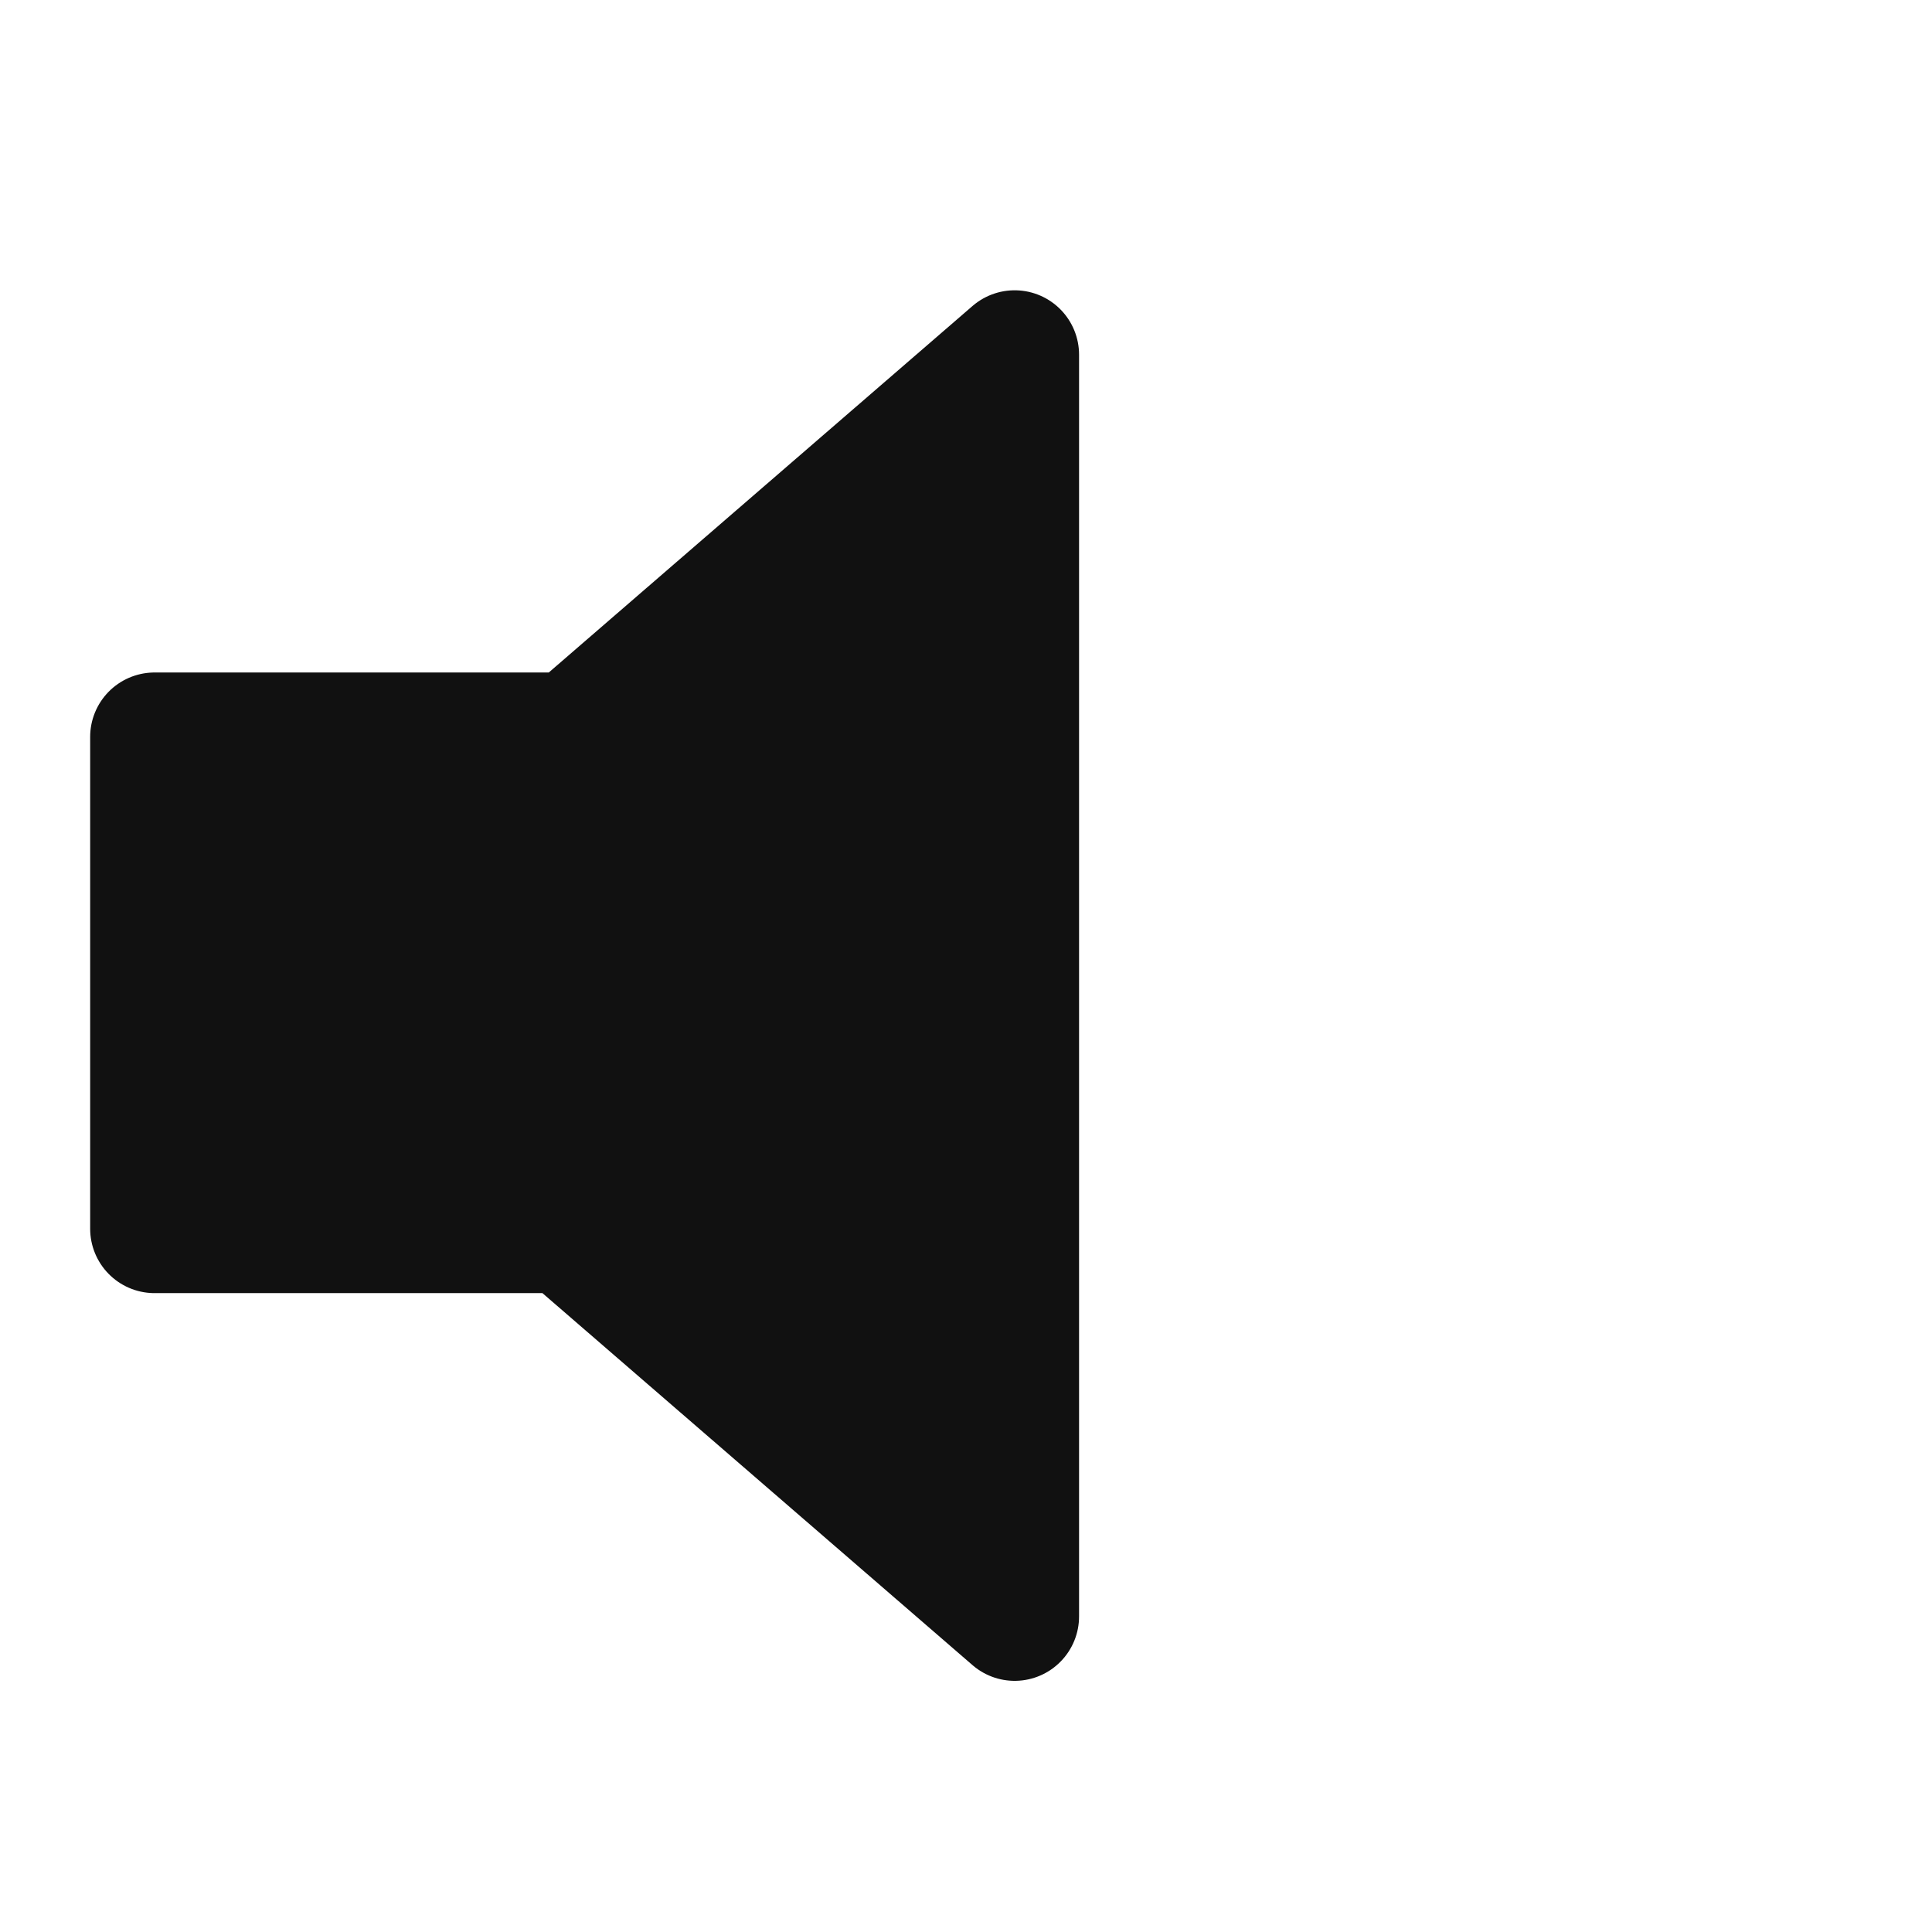
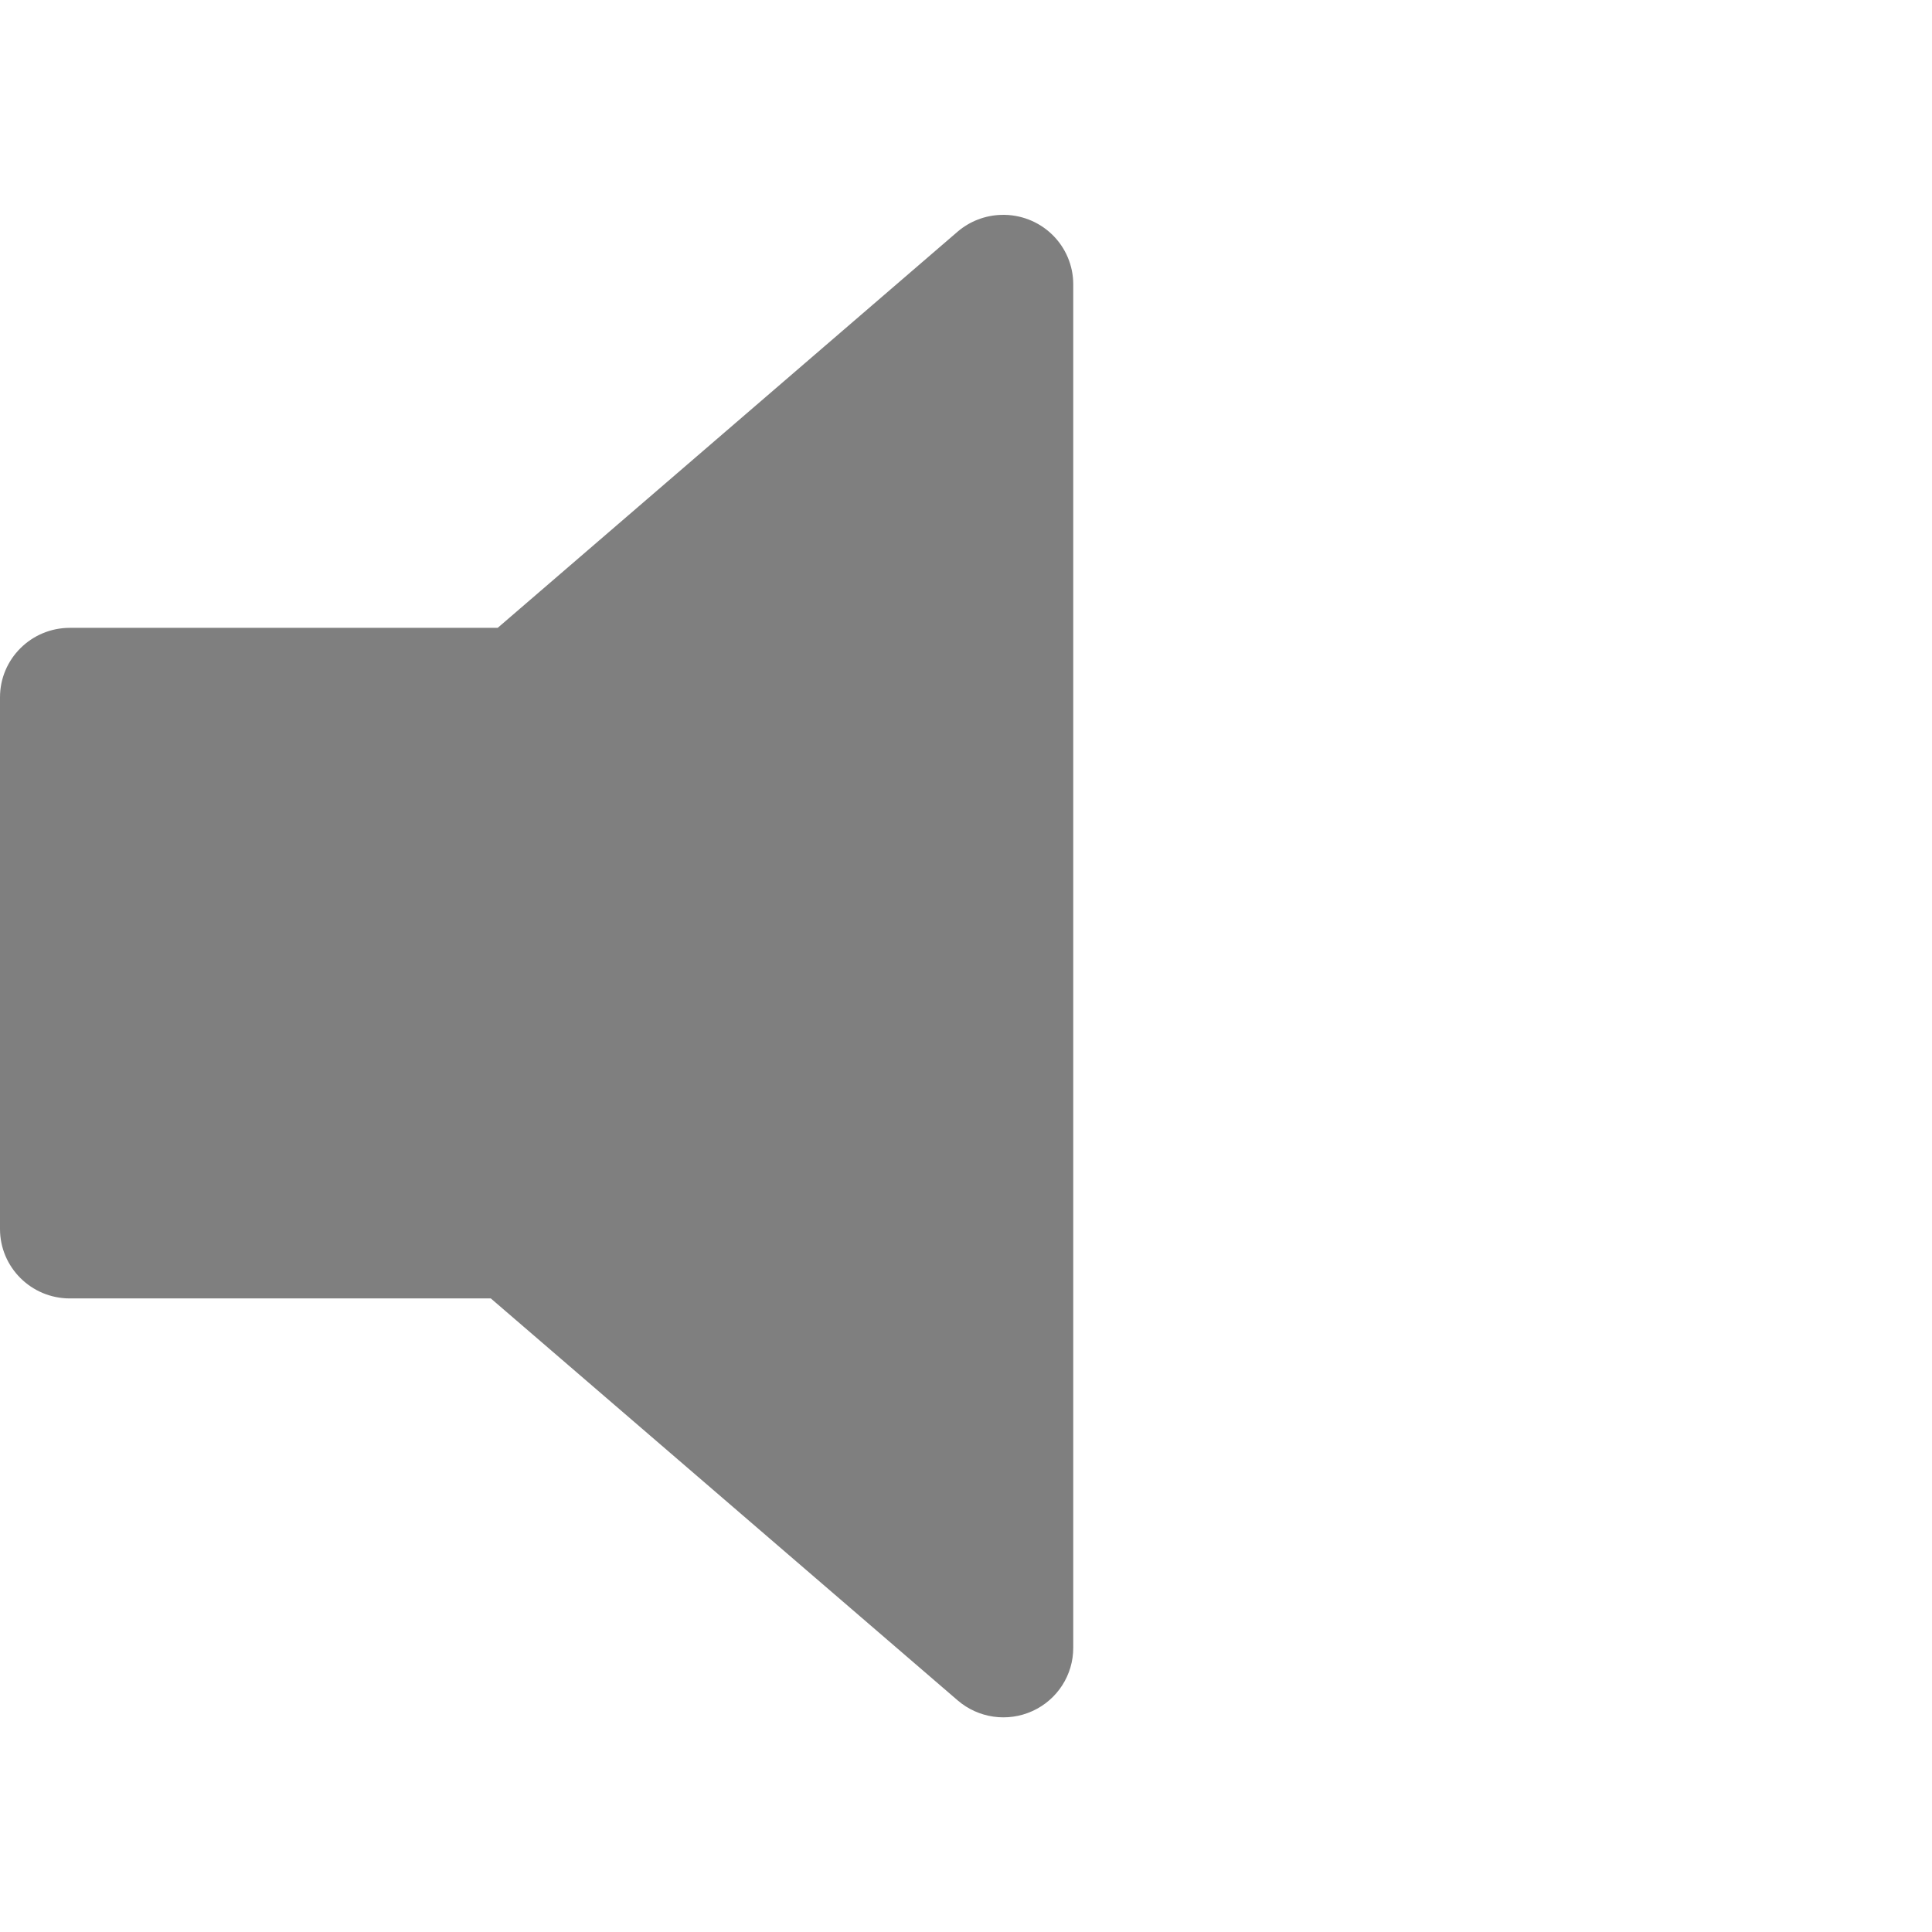
- <svg xmlns="http://www.w3.org/2000/svg" xml:space="preserve" version="1.0" id="layer1" width="400pt" height="400pt" viewBox="0 0 75 75">
-   <g id="g1">
-     <polygon id="polygon1" points="39.389,13.769 22.235,28.606 6,28.606 6,47.699 21.989,47.699 39.389,62.75 39.389,13.769" style="stroke:#111111;stroke-width:5;stroke-linejoin:round;fill:#111111;" />
-   </g>
+ <svg xmlns="http://www.w3.org/2000/svg" version="1" viewBox="0 0 5.062 5.062">
+   <path fill="#7f7f7f" d="M2.623.563a.183.182 0 0 0-.114.044L1.304 1.645H.183A.183.182 0 0 0 0 1.827V3.22a.183.182 0 0 0 .183.182H1.286l1.223 1.053a.183.182 0 0 0 .303-.138V.745a.183.182 0 0 0-.189-.182z" />
</svg>
